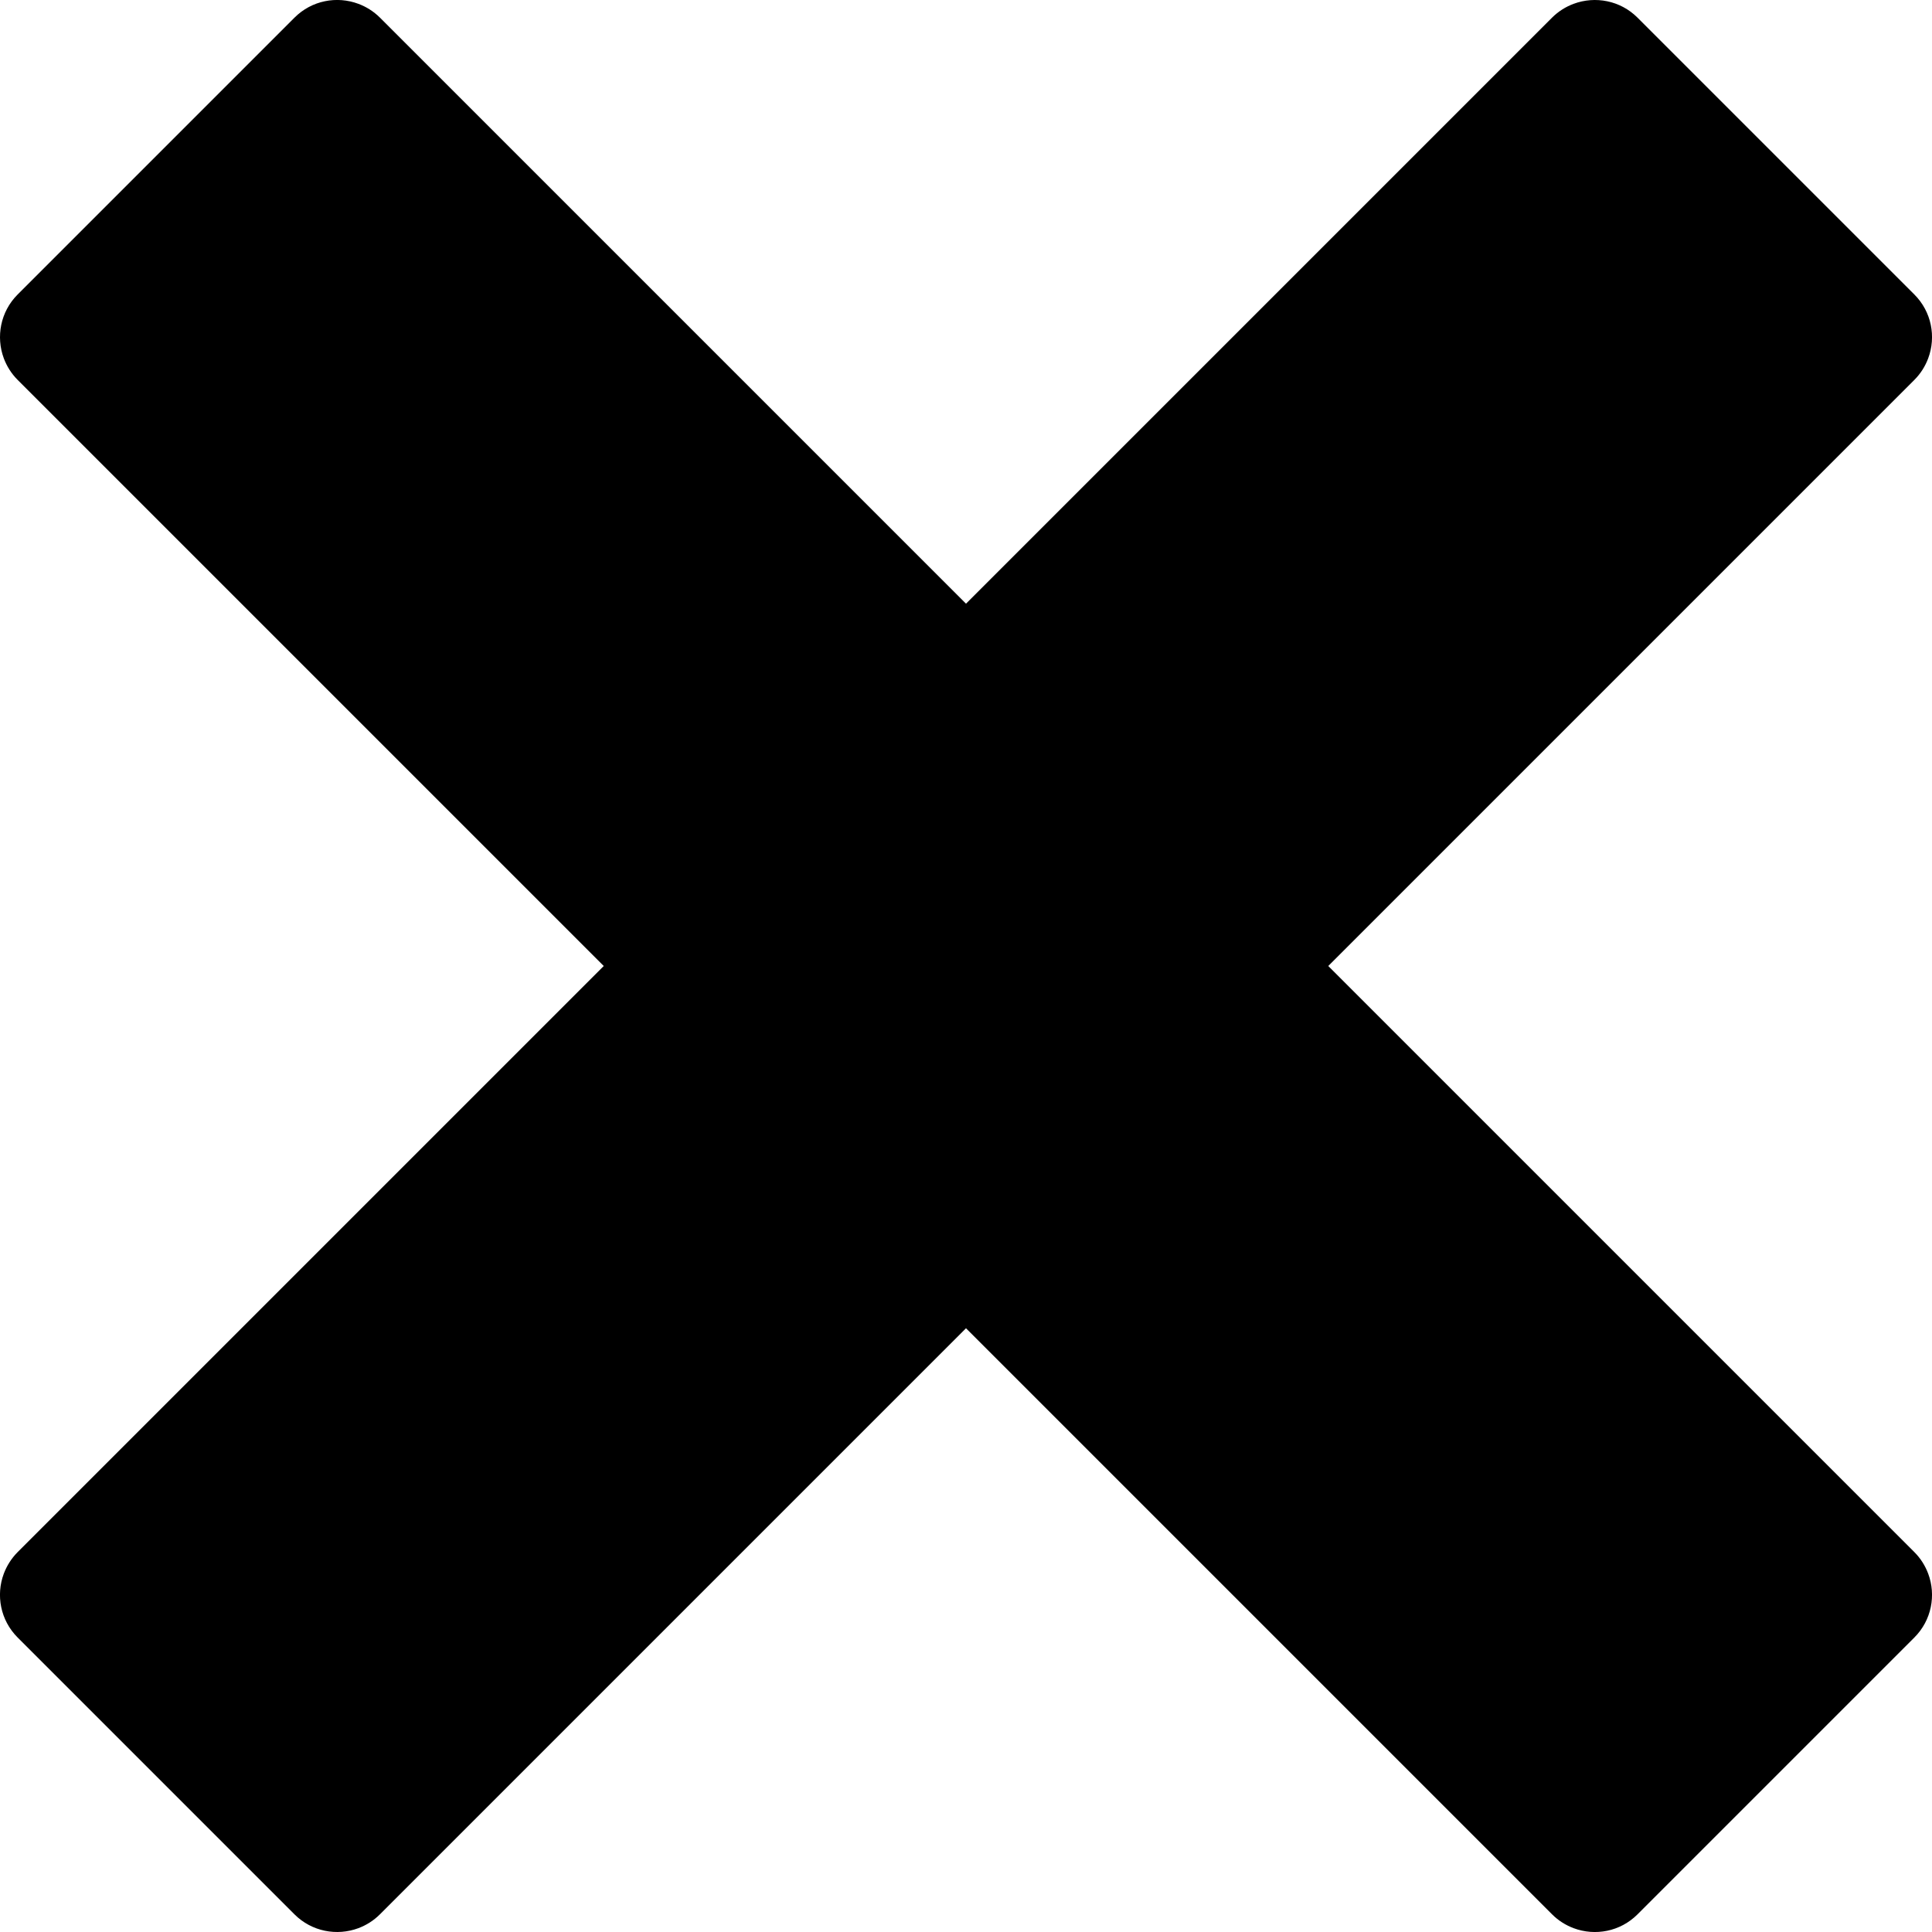
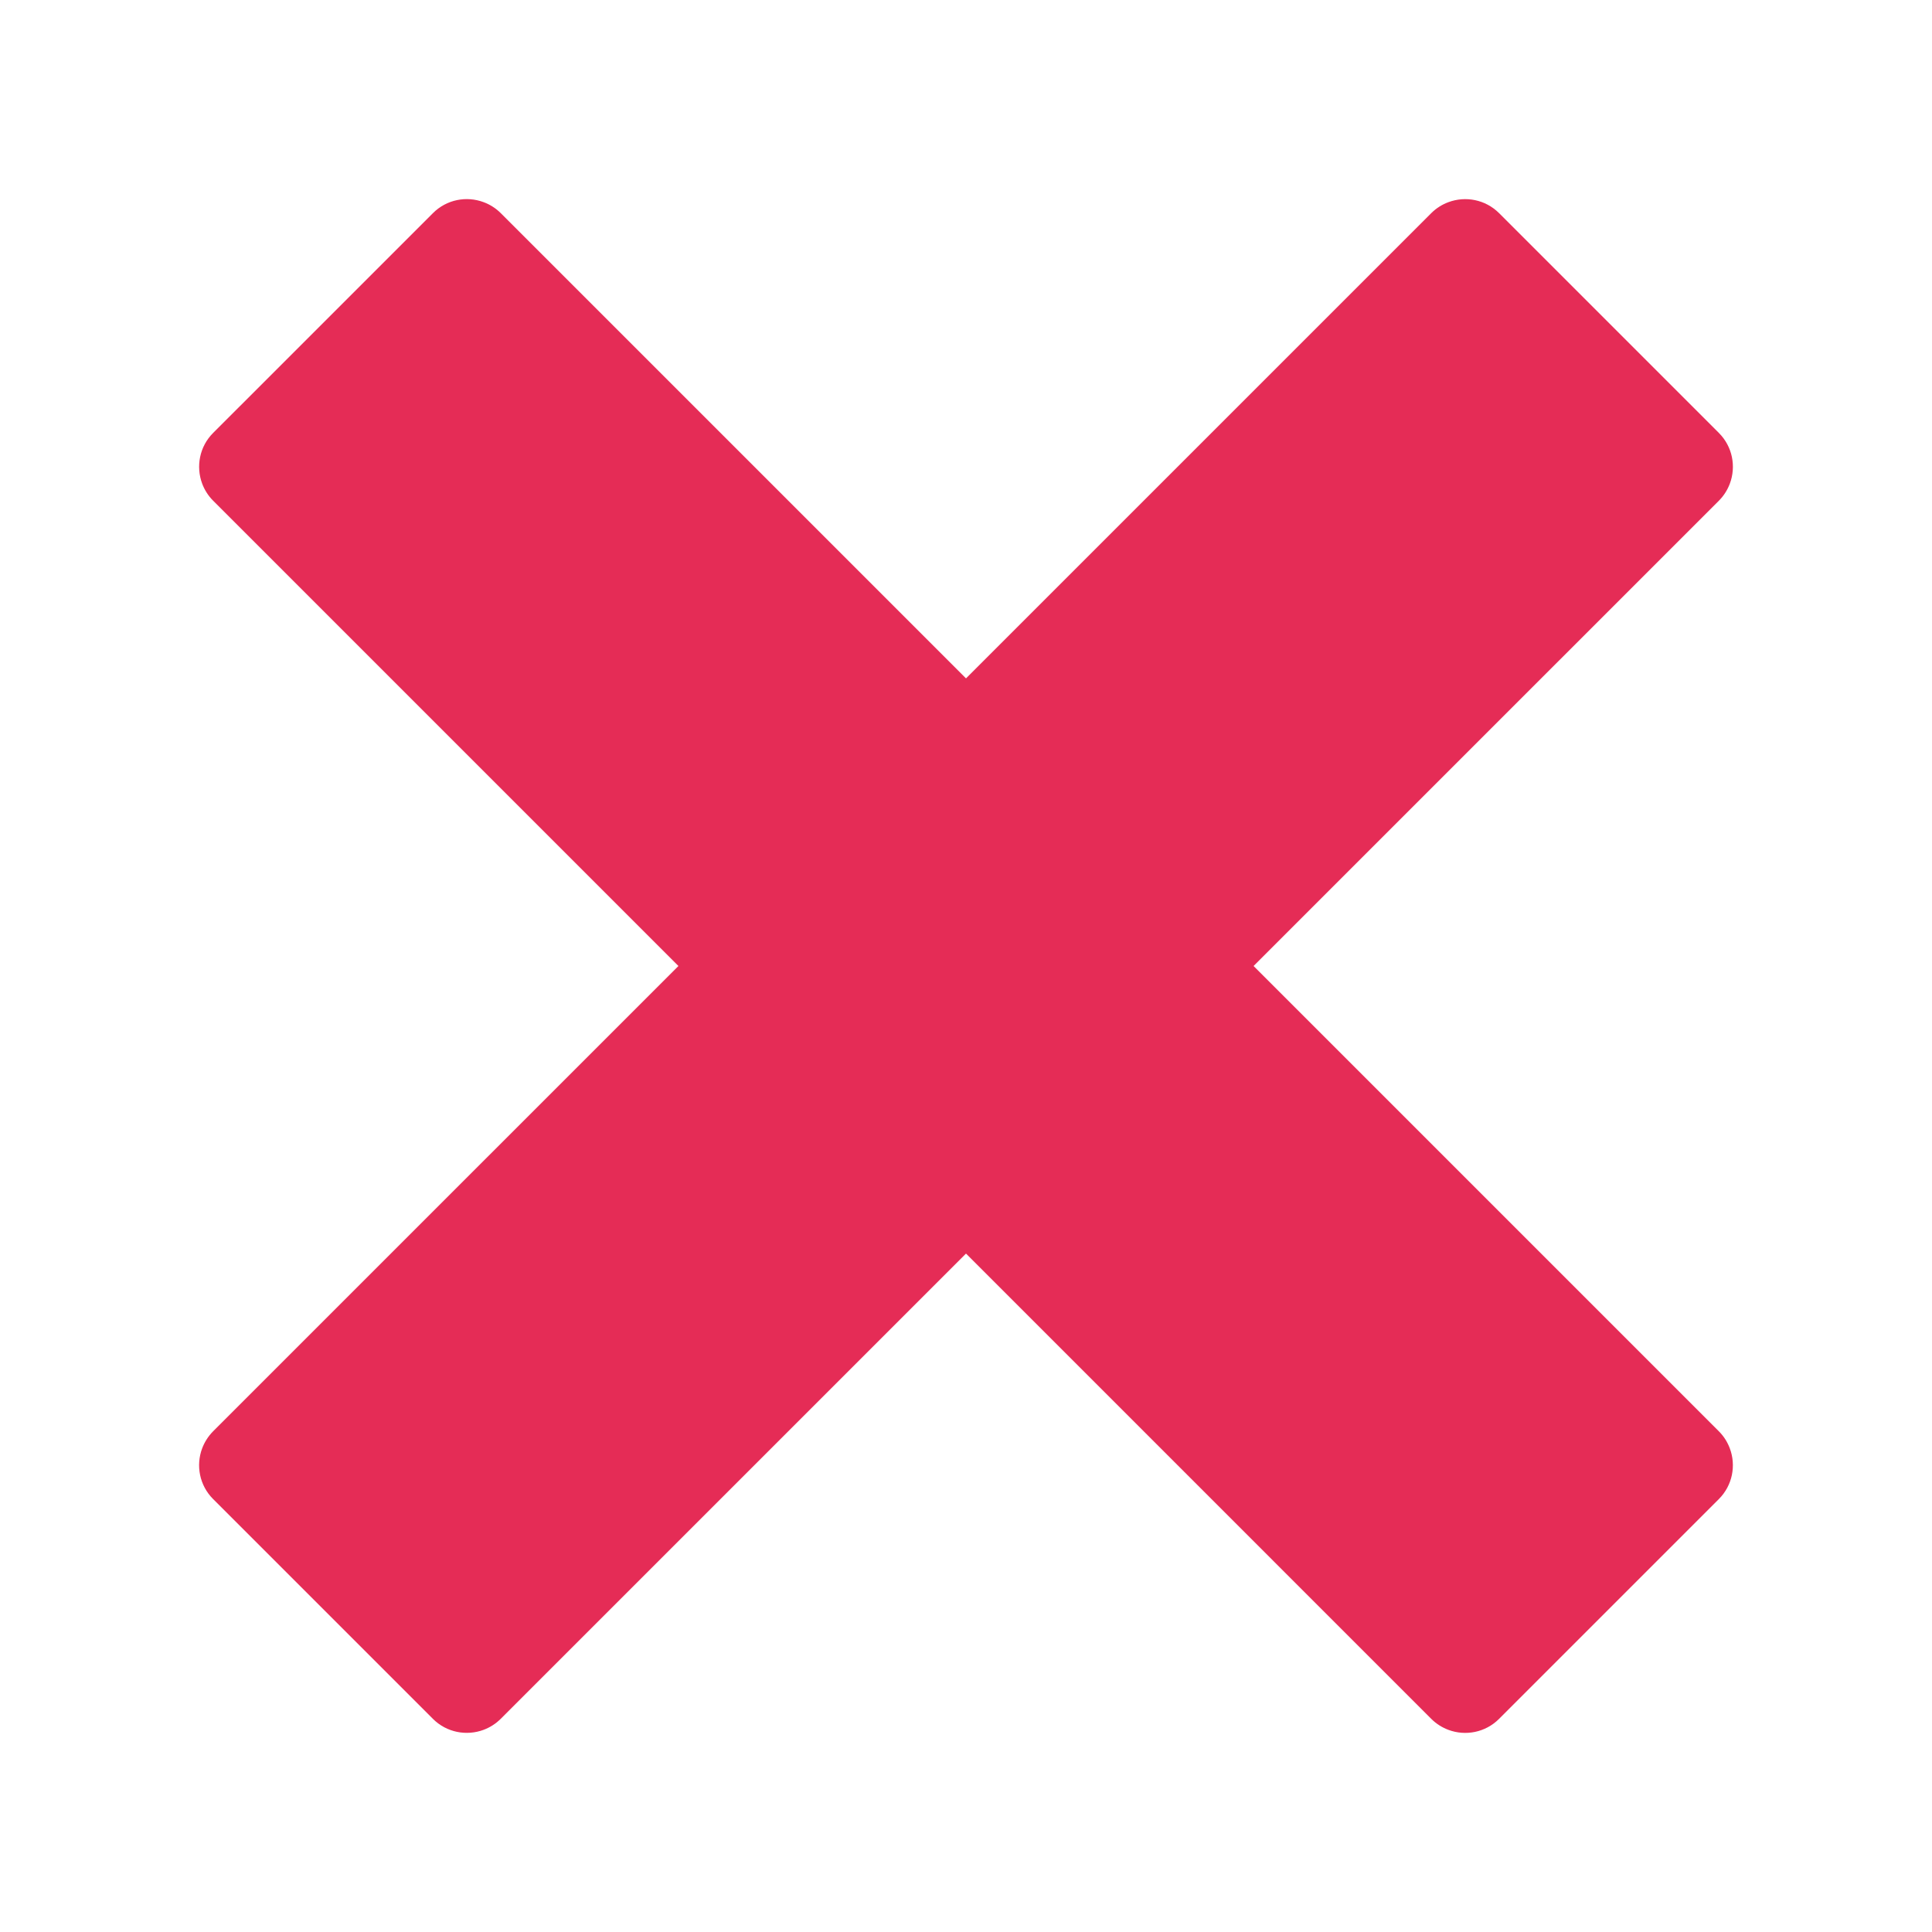
- <svg xmlns="http://www.w3.org/2000/svg" version="1.1" width="32" height="32" viewBox="0 0 32 32">
-   <path d="M31.708 25.708c-0-0-0-0-0-0l-9.708-9.708 9.708-9.708c0-0 0-0 0-0 0.105-0.105 0.18-0.227 0.229-0.357 0.133-0.356 0.057-0.771-0.229-1.057l-4.586-4.586c-0.286-0.286-0.702-0.361-1.057-0.229-0.13 0.048-0.252 0.124-0.357 0.228 0 0-0 0-0 0l-9.708 9.708-9.708-9.708c-0-0-0-0-0-0-0.105-0.104-0.227-0.18-0.357-0.228-0.356-0.133-0.771-0.057-1.057 0.229l-4.586 4.586c-0.286 0.286-0.361 0.702-0.229 1.057 0.049 0.13 0.124 0.252 0.229 0.357 0 0 0 0 0 0l9.708 9.708-9.708 9.708c-0 0-0 0-0 0-0.104 0.105-0.18 0.227-0.229 0.357-0.133 0.355-0.057 0.771 0.229 1.057l4.586 4.586c0.286 0.286 0.702 0.361 1.057 0.229 0.13-0.049 0.252-0.124 0.357-0.229 0-0 0-0 0-0l9.708-9.708 9.708 9.708c0 0 0 0 0 0 0.105 0.105 0.227 0.18 0.357 0.229 0.356 0.133 0.771 0.057 1.057-0.229l4.586-4.586c0.286-0.286 0.362-0.702 0.229-1.057-0.049-0.13-0.124-0.252-0.229-0.357z" />
+ <svg xmlns="http://www.w3.org/2000/svg" version="1.1" baseProfile="tiny" id="Layer_1" x="0px" y="0px" width="2000px" height="2000px" viewBox="0 0 2000 2000" overflow="visible" xml:space="preserve">
+   <g>
+     <path fill="#E52C56" d="M1779.37,1481.68L1779.37,1481.68L1297.7,1000l481.68-481.67l0,0c5.21-5.21,8.93-11.26,11.36-17.71   c6.6-17.66,2.83-38.25-11.36-52.44l-227.54-227.54c-14.19-14.19-34.83-17.91-52.44-11.36c-6.45,2.38-12.5,6.15-17.71,11.31l0,0   L1000,702.25L518.33,220.58l0,0c-5.21-5.16-11.26-8.93-17.71-11.31c-17.66-6.6-38.25-2.83-52.44,11.36L220.63,448.17   c-14.19,14.19-17.91,34.83-11.36,52.44c2.43,6.45,6.15,12.5,11.36,17.71l0,0L702.3,1000l-481.68,481.67l0,0   c-5.16,5.21-8.93,11.26-11.36,17.71c-6.6,17.61-2.83,38.25,11.36,52.44l227.54,227.54c14.19,14.19,34.83,17.91,52.44,11.36   c6.45-2.43,12.5-6.15,17.71-11.36l0,0L1000,1297.7l481.67,481.68l0,0c5.21,5.21,11.26,8.93,17.71,11.36   c17.66,6.6,38.25,2.83,52.44-11.36l227.54-227.54c14.19-14.19,17.96-34.83,11.36-52.44   C1788.3,1492.94,1784.58,1486.88,1779.37,1481.68z" />
+   </g>
</svg>
